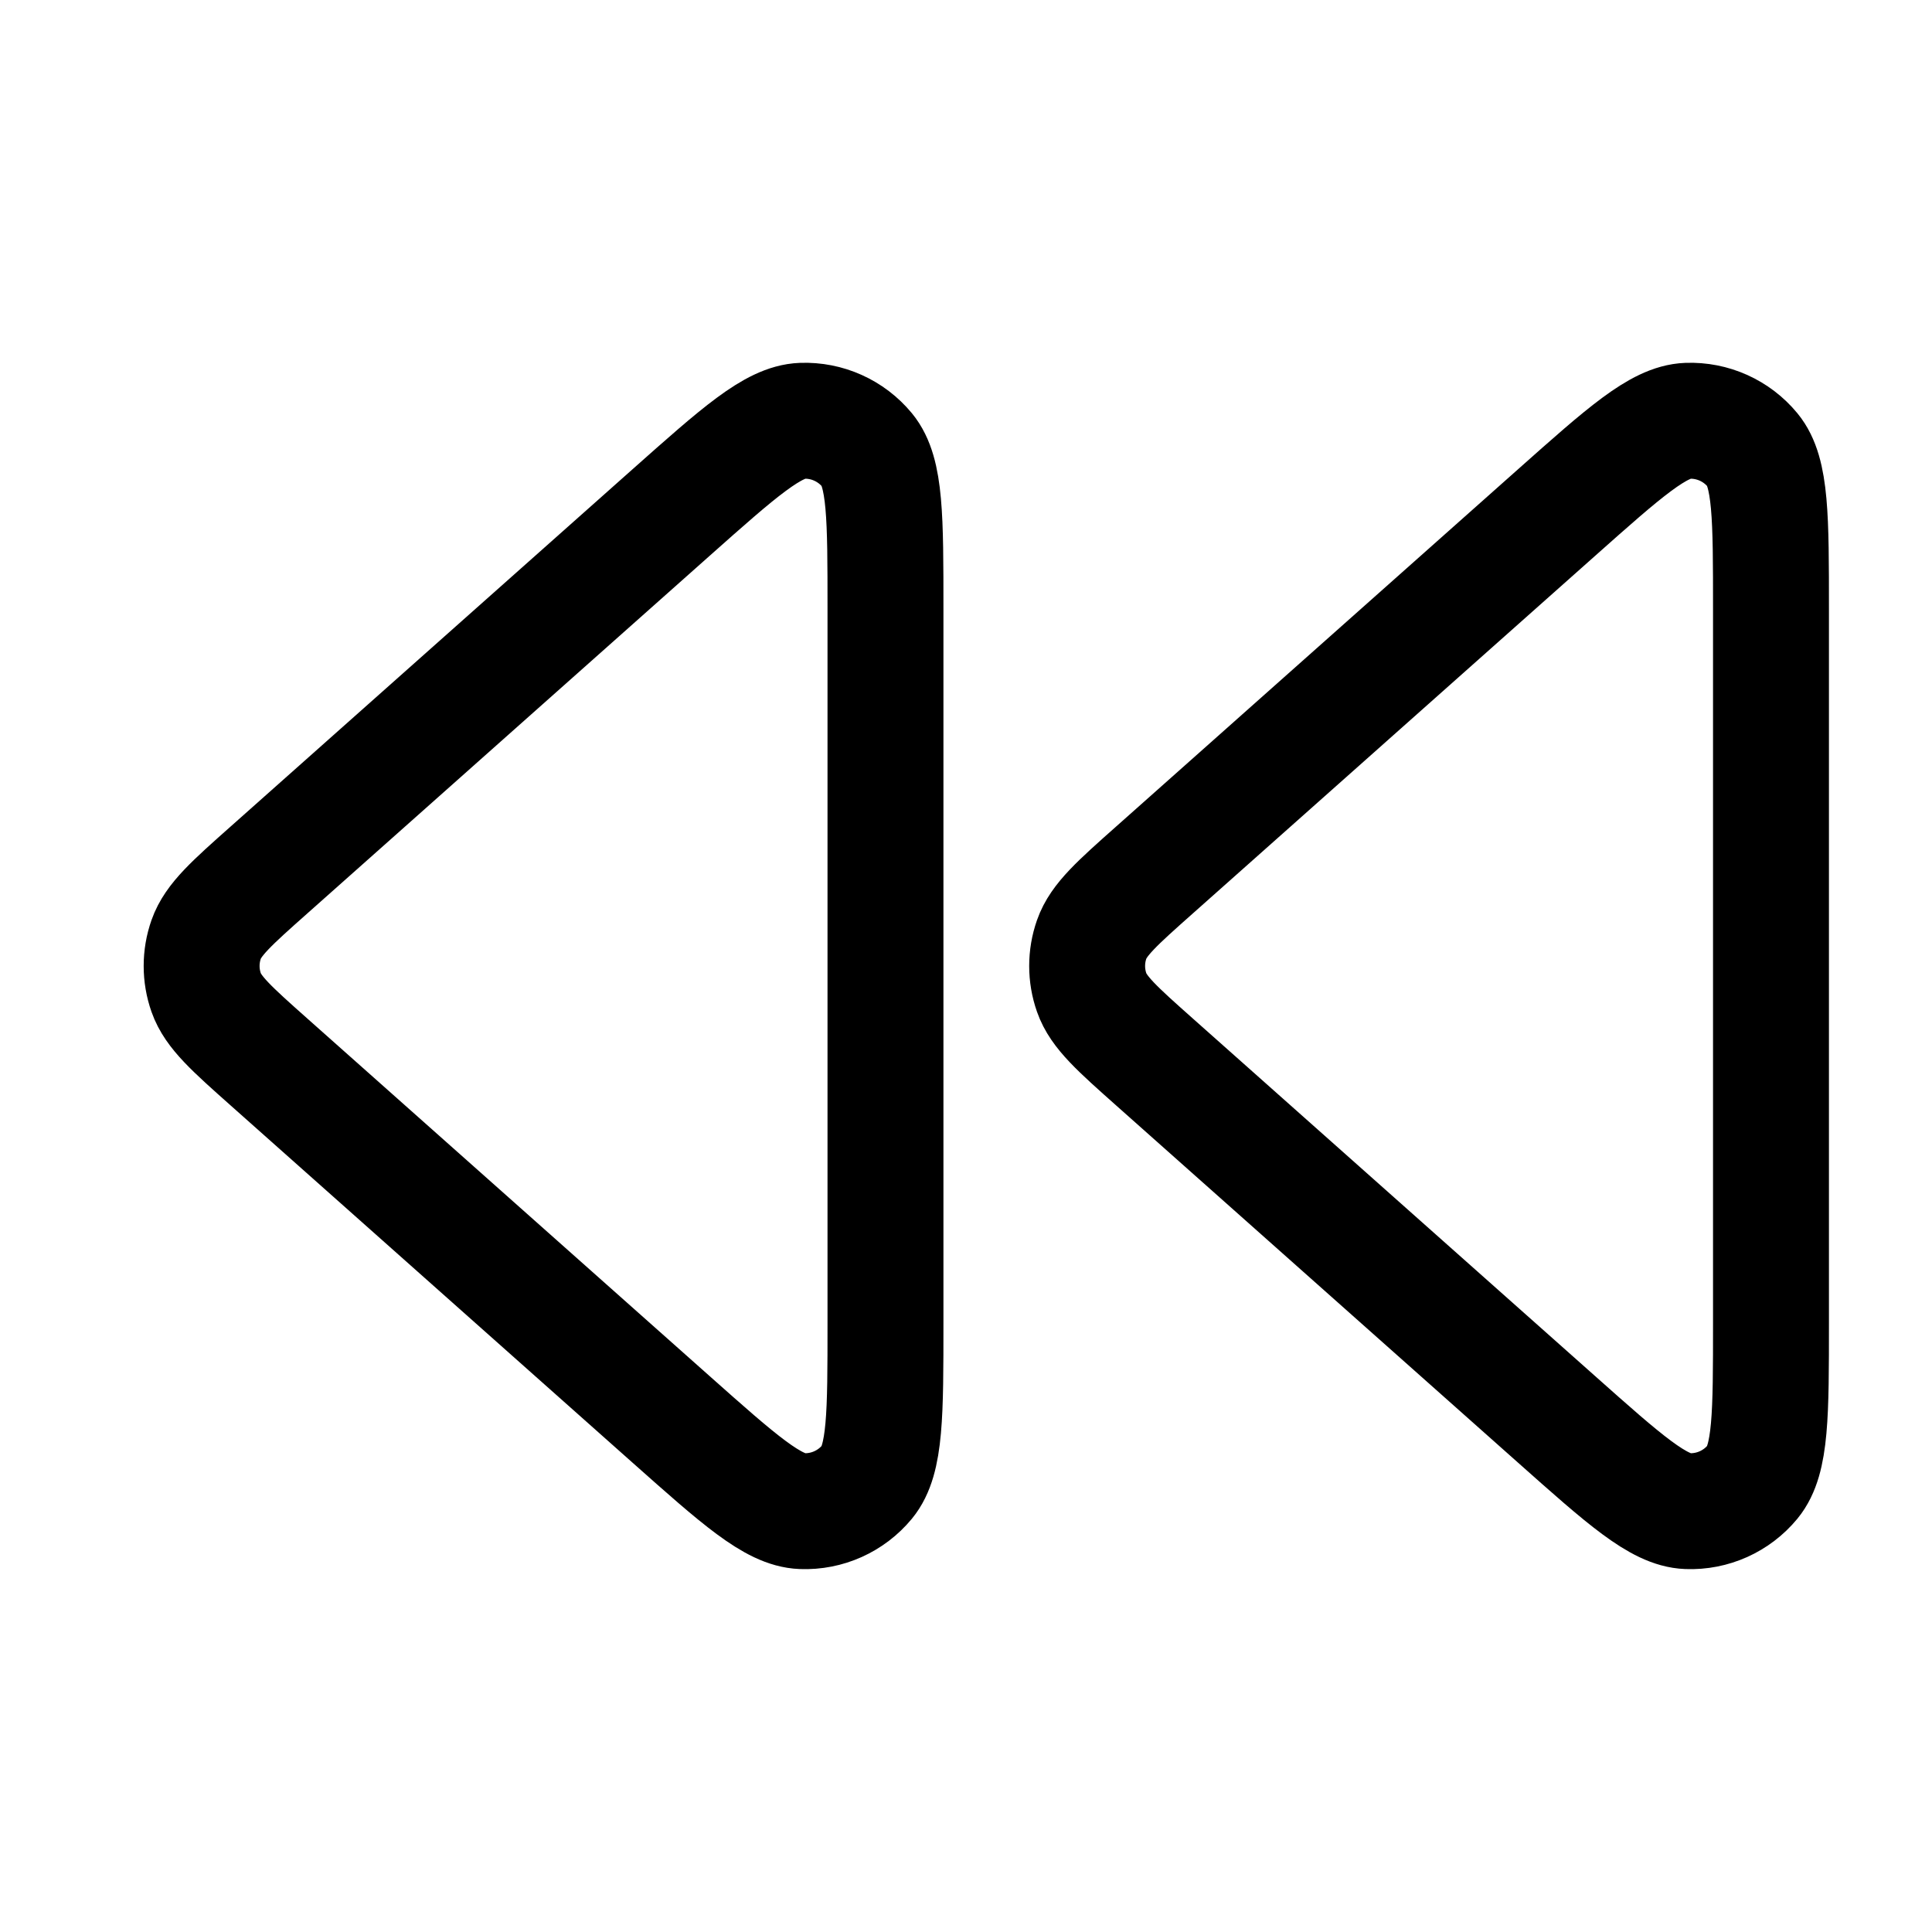
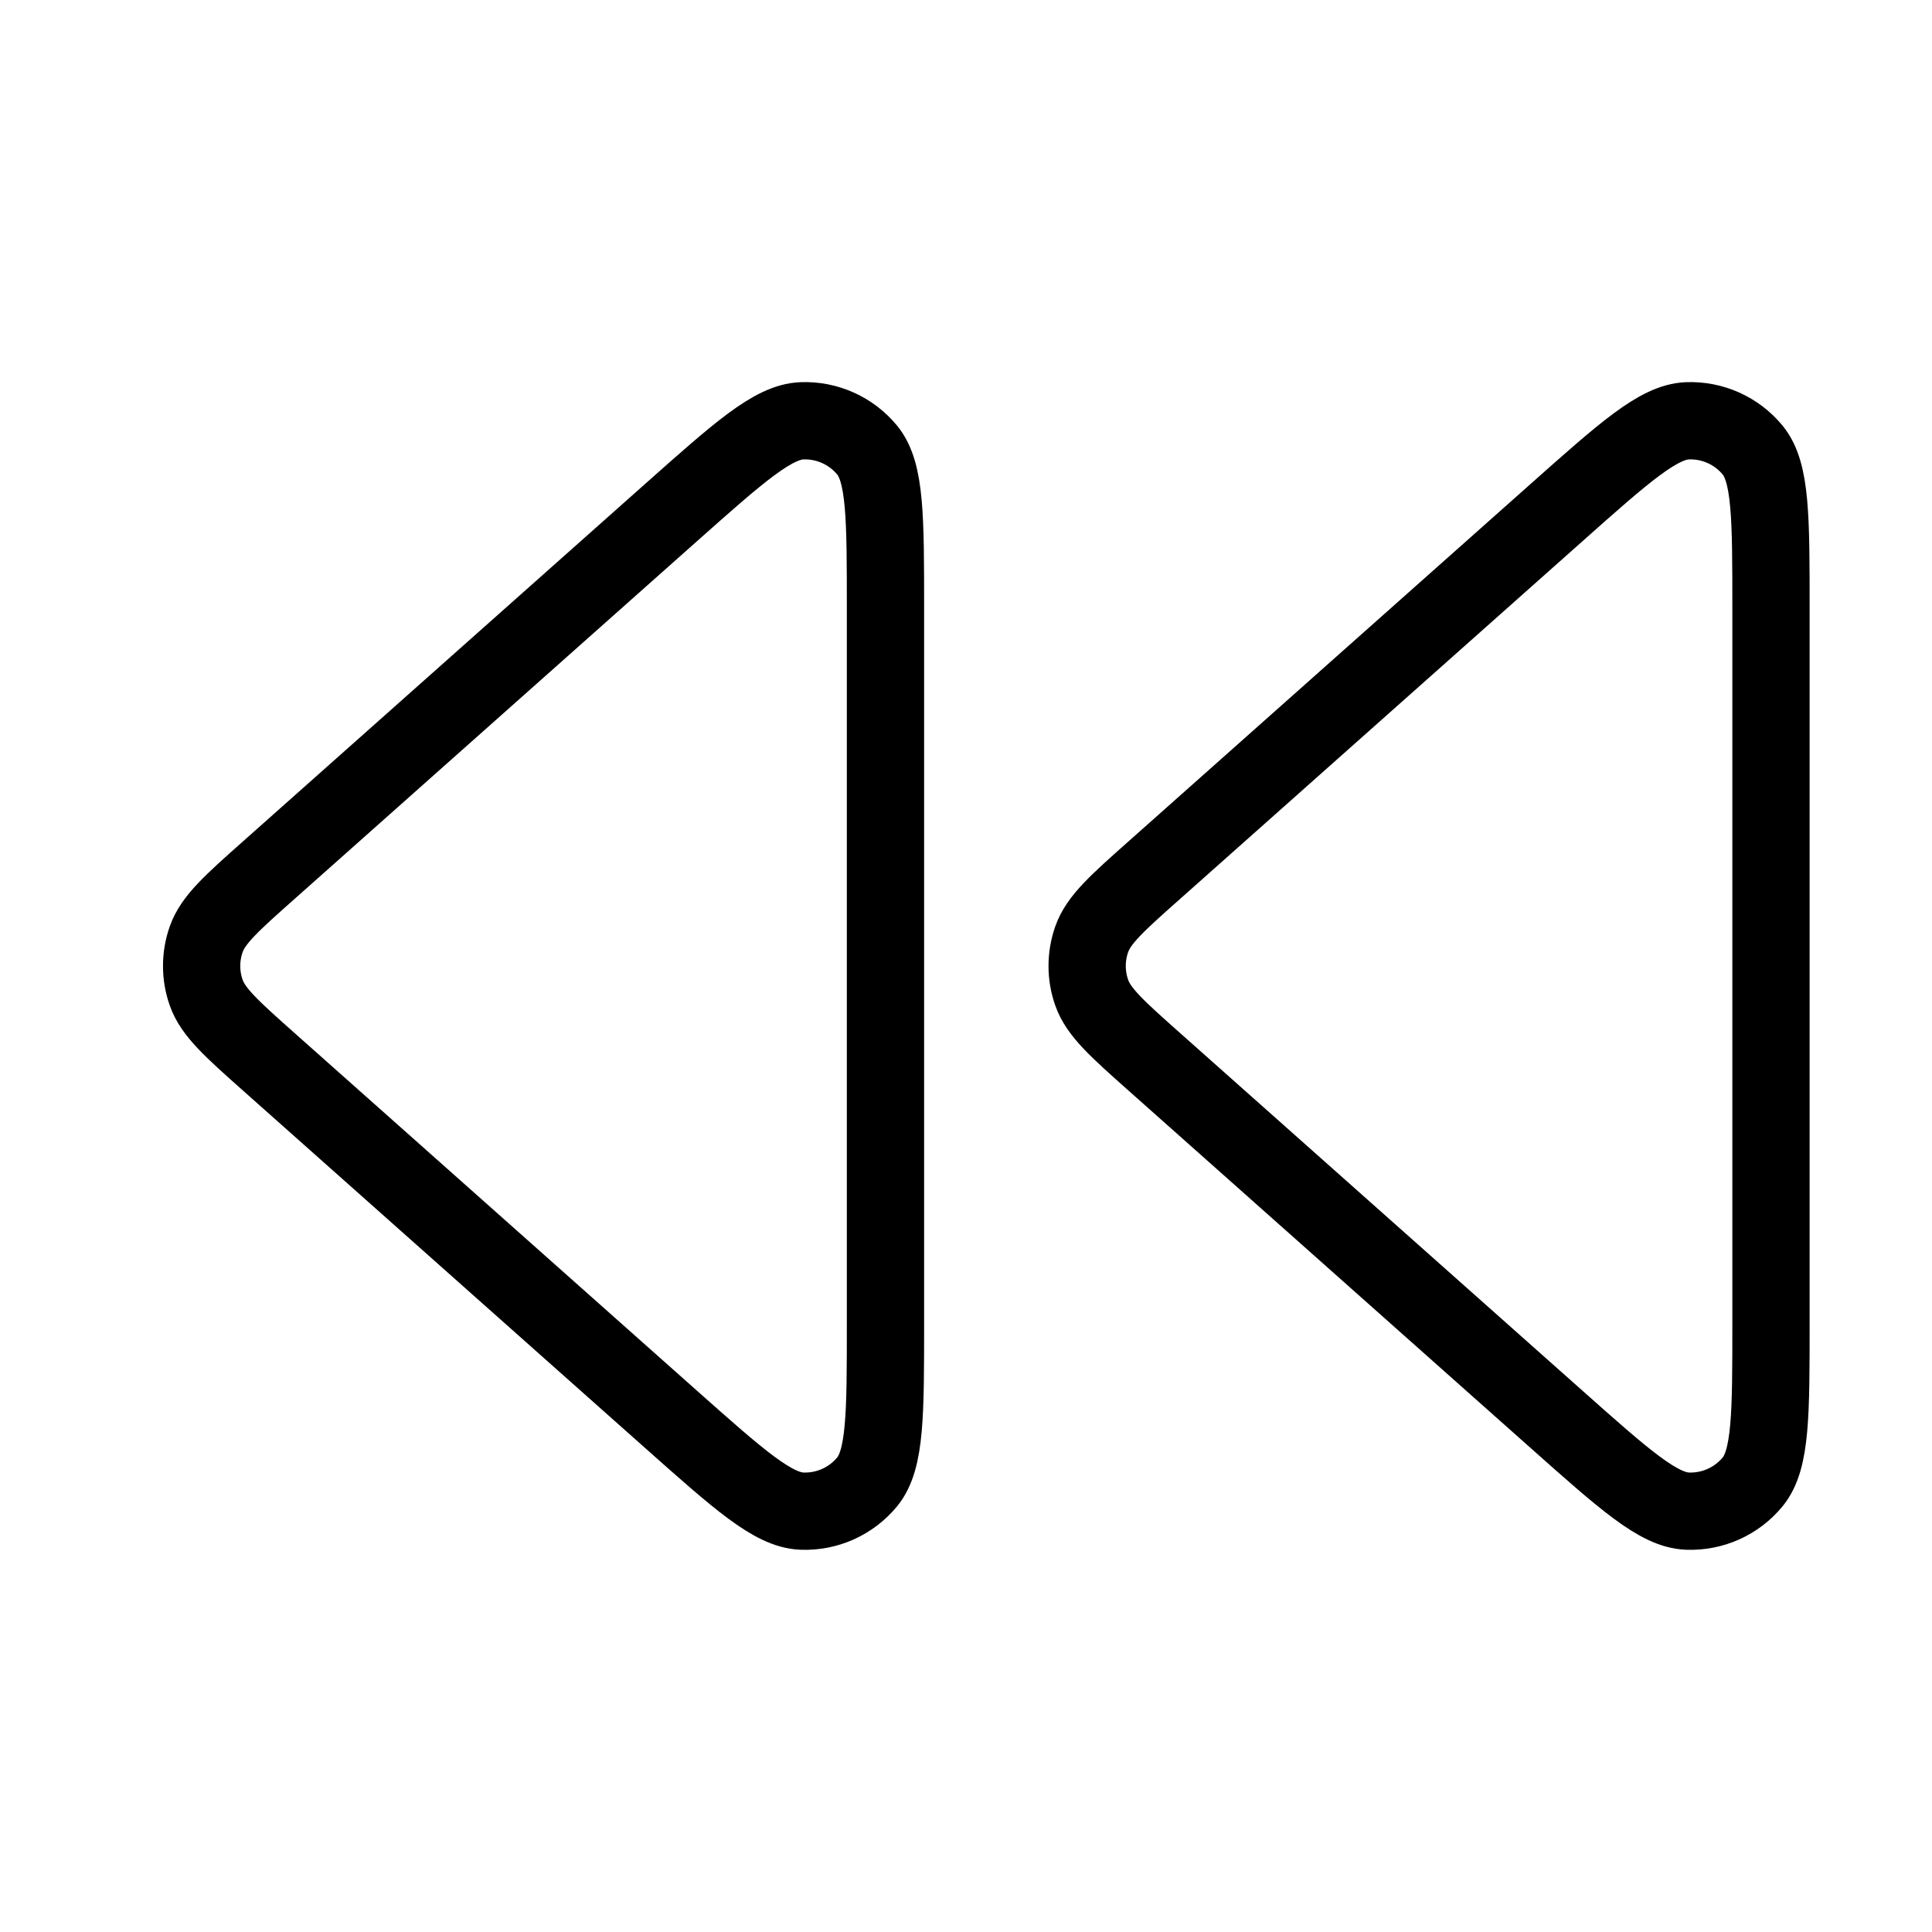
<svg xmlns="http://www.w3.org/2000/svg" width="50" height="50" viewBox="0 0 50 50" fill="none">
-   <path d="M45.833 34.243C45.833 36.597 45.833 37.774 45.357 38.352C44.944 38.853 44.321 39.133 43.671 39.108C42.924 39.081 42.044 38.298 40.285 36.734L29.886 27.491C28.916 26.629 28.431 26.198 28.253 25.689C28.096 25.243 28.096 24.756 28.253 24.309C28.431 23.8 28.916 23.369 29.886 22.508L40.285 13.264C42.044 11.7 42.924 10.918 43.671 10.89C44.321 10.866 44.944 11.146 45.357 11.647C45.833 12.224 45.833 13.401 45.833 15.755V34.243Z" stroke="black" stroke-width="3" stroke-linecap="round" stroke-linejoin="round" />
-   <path d="M22.916 34.243C22.916 36.597 22.916 37.774 22.441 38.352C22.027 38.853 21.404 39.133 20.755 39.108C20.008 39.081 19.128 38.298 17.368 36.734L6.969 27.491C5.999 26.629 5.515 26.198 5.336 25.689C5.179 25.243 5.179 24.756 5.336 24.309C5.515 23.8 5.999 23.369 6.969 22.508L17.368 13.264C19.128 11.7 20.008 10.918 20.755 10.89C21.404 10.866 22.027 11.146 22.441 11.647C22.916 12.224 22.916 13.401 22.916 15.755V34.243Z" stroke="black" stroke-width="3" stroke-linecap="round" stroke-linejoin="round" />
+   <path d="M45.833 34.243C45.833 36.597 45.833 37.774 45.357 38.352C44.944 38.853 44.321 39.133 43.671 39.108C42.924 39.081 42.044 38.298 40.285 36.734L29.886 27.491C28.916 26.629 28.431 26.198 28.253 25.689C28.096 25.243 28.096 24.756 28.253 24.309C28.431 23.8 28.916 23.369 29.886 22.508L40.285 13.264C42.044 11.7 42.924 10.918 43.671 10.89C44.321 10.866 44.944 11.146 45.357 11.647C45.833 12.224 45.833 13.401 45.833 15.755V34.243Z" stroke="black" stroke-width="2" stroke-linecap="round" stroke-linejoin="round" />
+   <path d="M22.916 34.243C22.916 36.597 22.916 37.774 22.441 38.352C22.027 38.853 21.404 39.133 20.755 39.108C20.008 39.081 19.128 38.298 17.368 36.734L6.969 27.491C5.999 26.629 5.515 26.198 5.336 25.689C5.179 25.243 5.179 24.756 5.336 24.309C5.515 23.8 5.999 23.369 6.969 22.508L17.368 13.264C19.128 11.7 20.008 10.918 20.755 10.89C21.404 10.866 22.027 11.146 22.441 11.647C22.916 12.224 22.916 13.401 22.916 15.755V34.243Z" stroke="black" stroke-width="2" stroke-linecap="round" stroke-linejoin="round" />
</svg>
